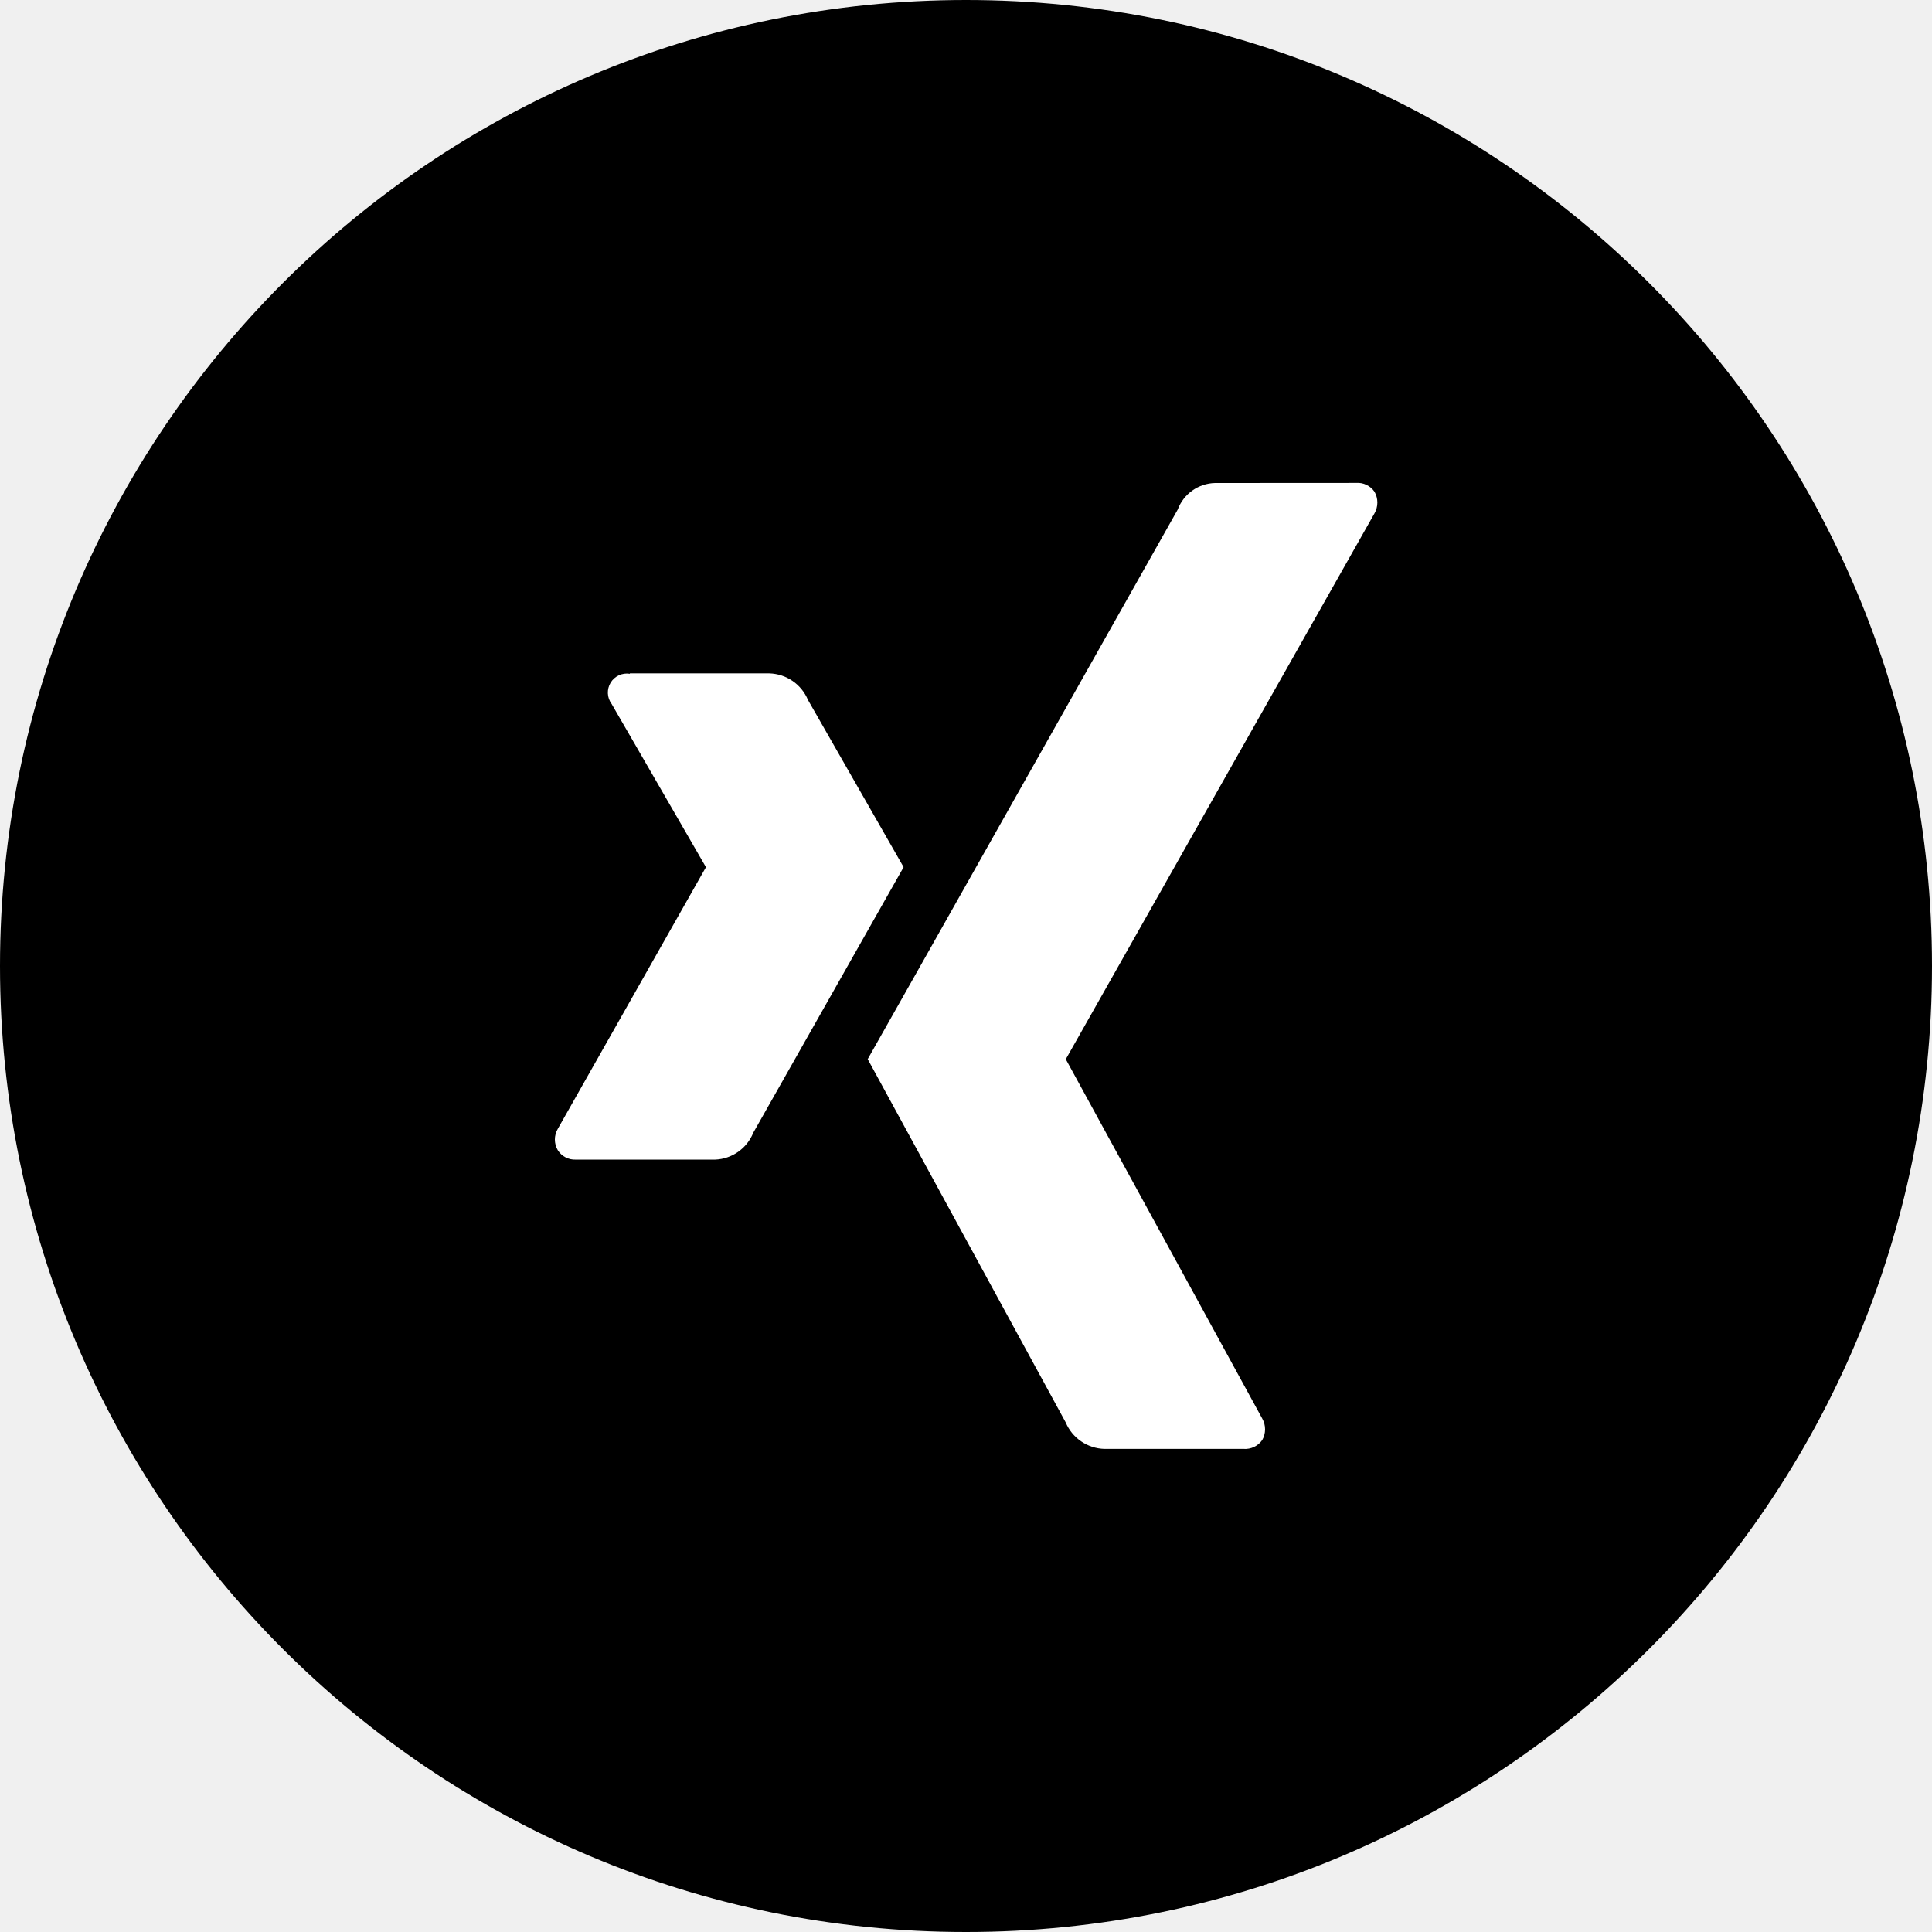
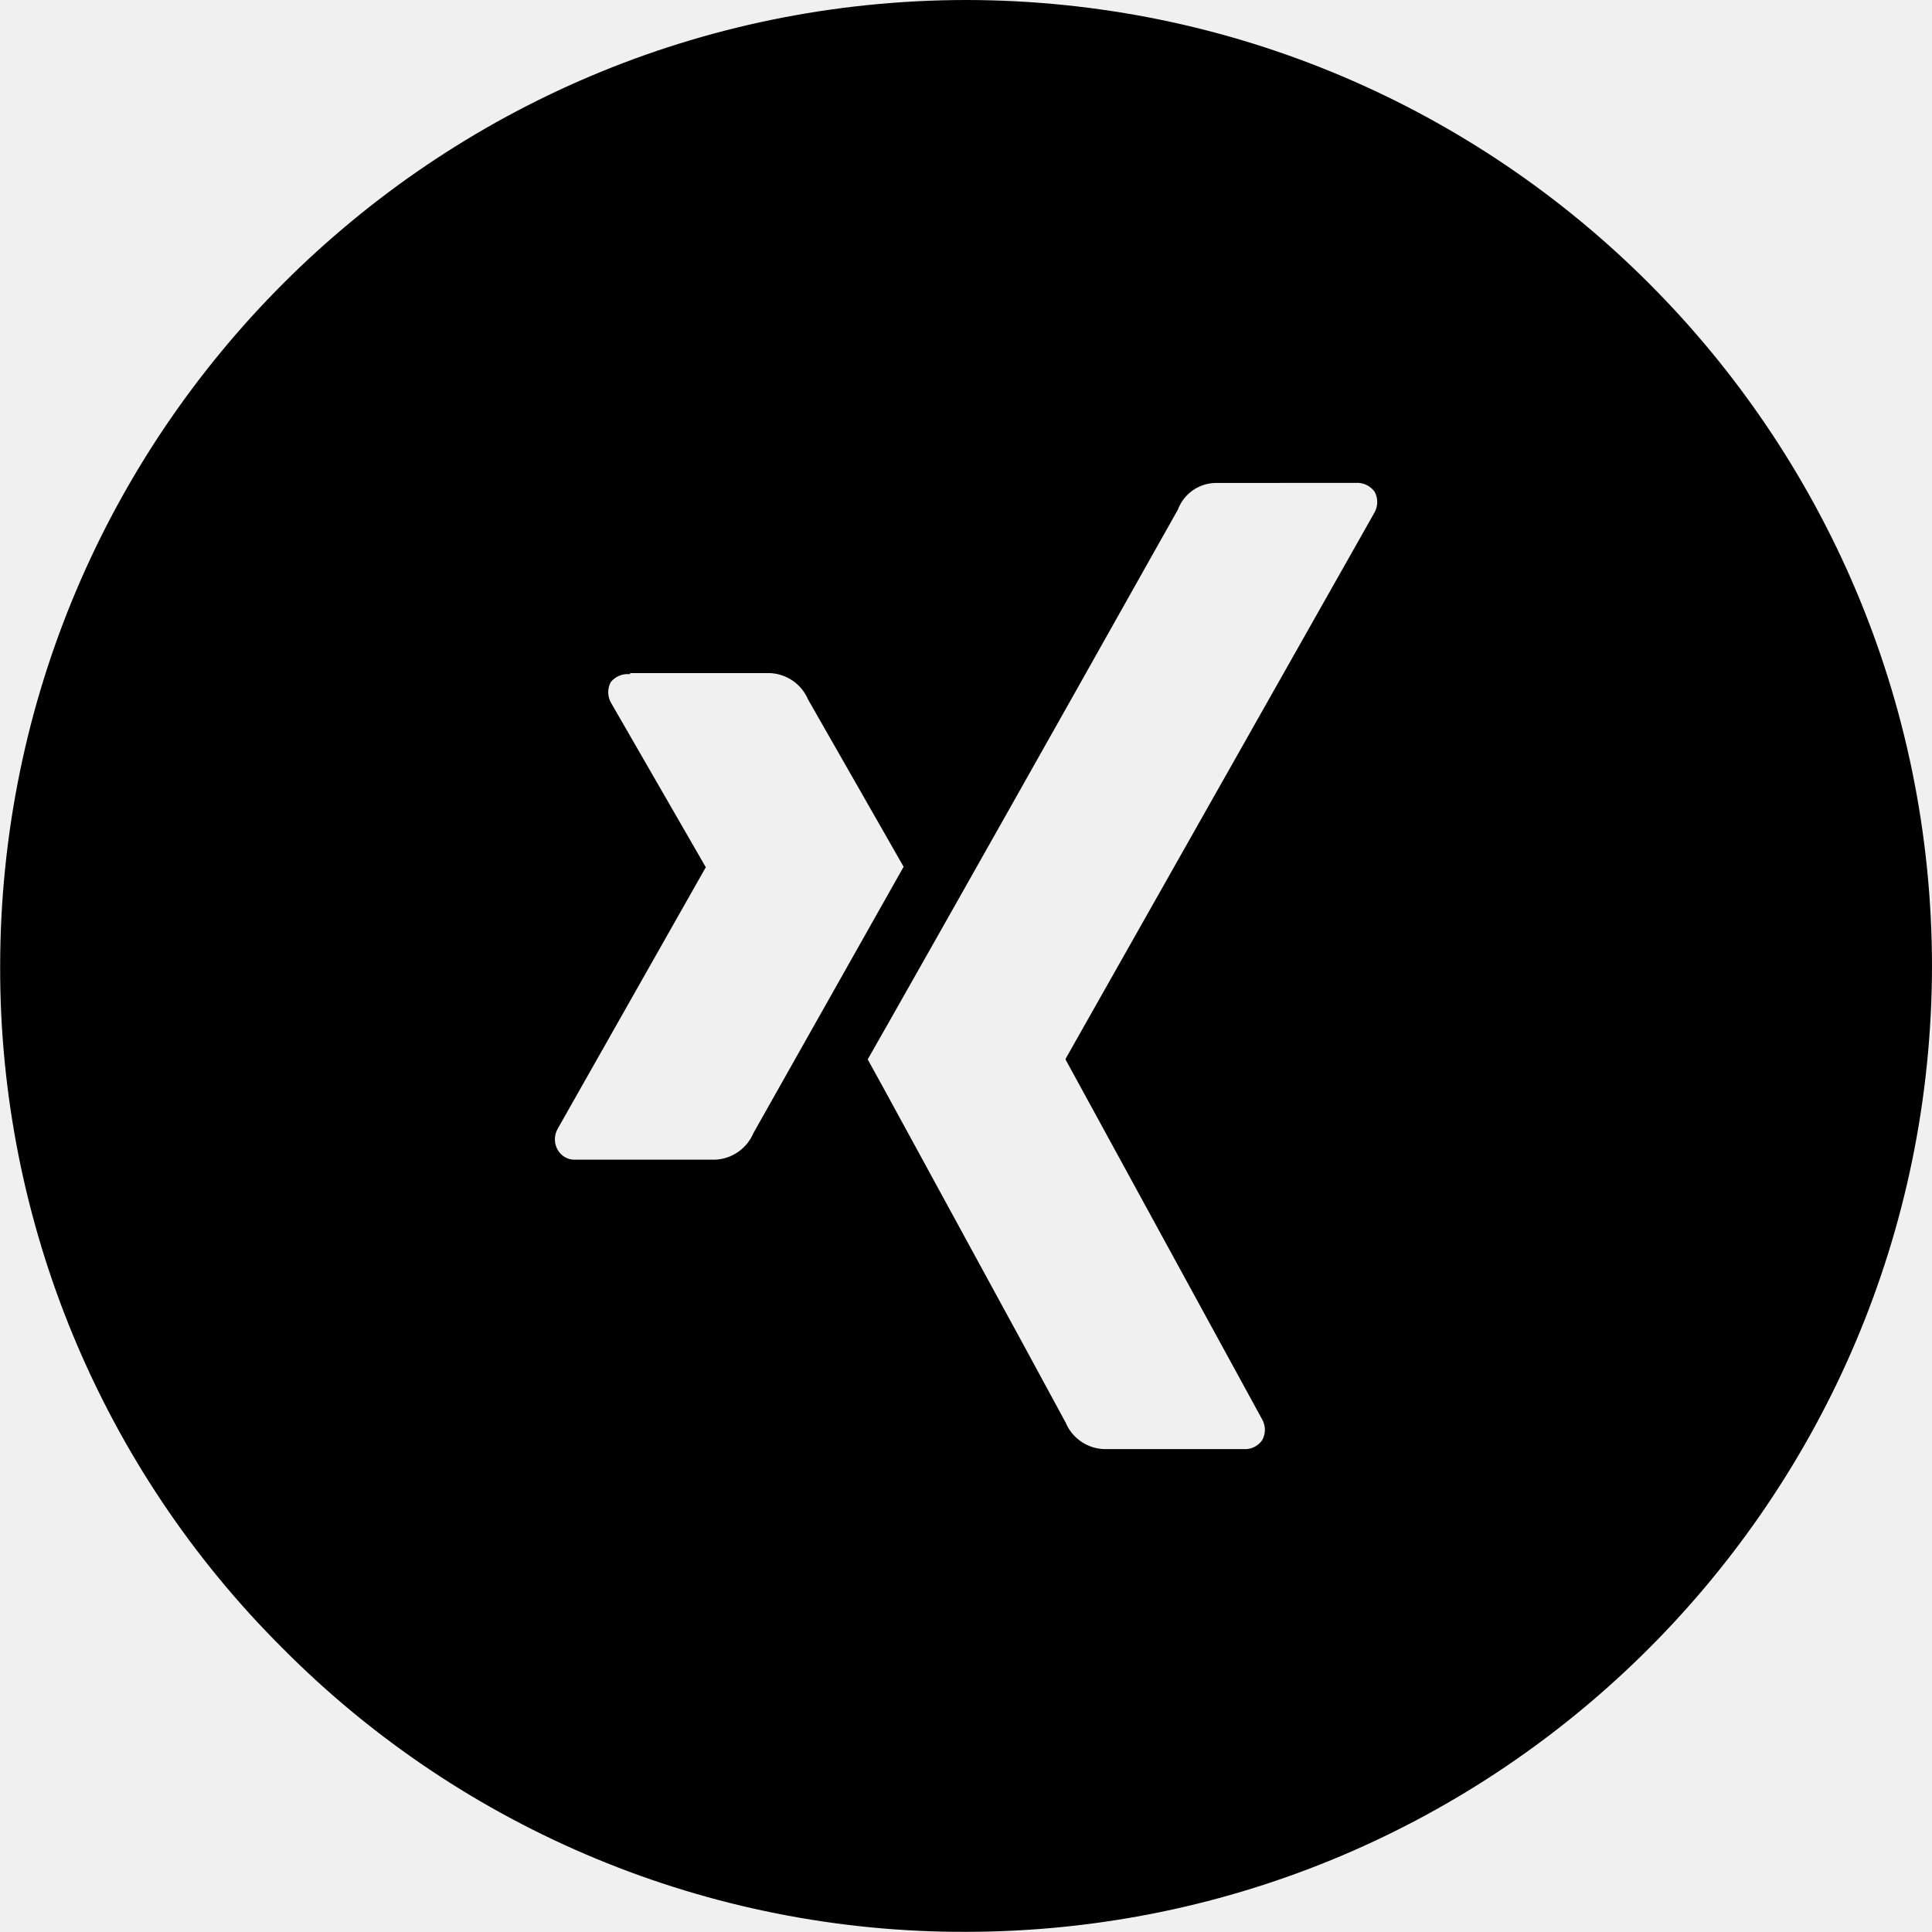
- <svg xmlns="http://www.w3.org/2000/svg" id="icon-sm-xing-circle" width="24" height="24" viewBox="0 0 24 24">
-   <circle id="Ellipse_19" data-name="Ellipse 19" cx="12" cy="12" r="12" />
-   <path id="Pfad_183" data-name="Pfad 183" d="M302.264,256a.508.508,0,0,0-.464.33s-3.727,6.612-3.851,6.827c.007.012,2.459,4.512,2.459,4.512a.538.538,0,0,0,.483.33h1.727a.261.261,0,0,0,.232-.11.271.271,0,0,0,0-.267l-2.437-4.458a.011.011,0,0,1,0-.012l3.832-6.776a.271.271,0,0,0,0-.267.254.254,0,0,0-.23-.11Zm-7.27,2.37a.236.236,0,0,0-.227.373l1.17,2.025s0,.007,0,.009l-1.838,3.246a.261.261,0,0,0,0,.265.251.251,0,0,0,.225.117h1.73a.532.532,0,0,0,.473-.333l1.868-3.3-1.188-2.077a.536.536,0,0,0-.48-.33h-1.732Z" transform="translate(-287.17 -250)" fill="#fff" />
+ <svg xmlns="http://www.w3.org/2000/svg" id="icon-sm-xing-circle" width="24.002" height="24.002" viewBox="0 0 24.002 24.002">
+   <path id="Differenzmenge_26" data-name="Differenzmenge 26" d="M-17569,22788a11.914,11.914,0,0,1-8.486-3.518A11.914,11.914,0,0,1-17581,22776a12.015,12.015,0,0,1,12-12,12.012,12.012,0,0,1,12,12A12.015,12.015,0,0,1-17569,22788Zm3.094-18a.509.509,0,0,0-.463.332c-.014.027-.584,1.035-1.3,2.311-1.1,1.955-2.477,4.389-2.553,4.518.012.014,1.2,2.2,1.91,3.5.314.58.543,1,.549,1.012a.537.537,0,0,0,.486.33h1.727a.259.259,0,0,0,.23-.113.265.265,0,0,0-.006-.264l-2.437-4.461v-.012l3.832-6.777a.268.268,0,0,0,.006-.268.268.268,0,0,0-.234-.109Zm-7.275,2.375a.27.27,0,0,0-.234.1.268.268,0,0,0,.012.27l1.166,2.023a.007.007,0,0,1,0,.012l-1.836,3.242a.264.264,0,0,0,0,.264.24.24,0,0,0,.225.121h1.732a.542.542,0,0,0,.475-.332l1.865-3.307-1.186-2.076a.54.54,0,0,0-.48-.33h-1.732v.012Z" transform="translate(17581.002 -22764)" />
</svg>
